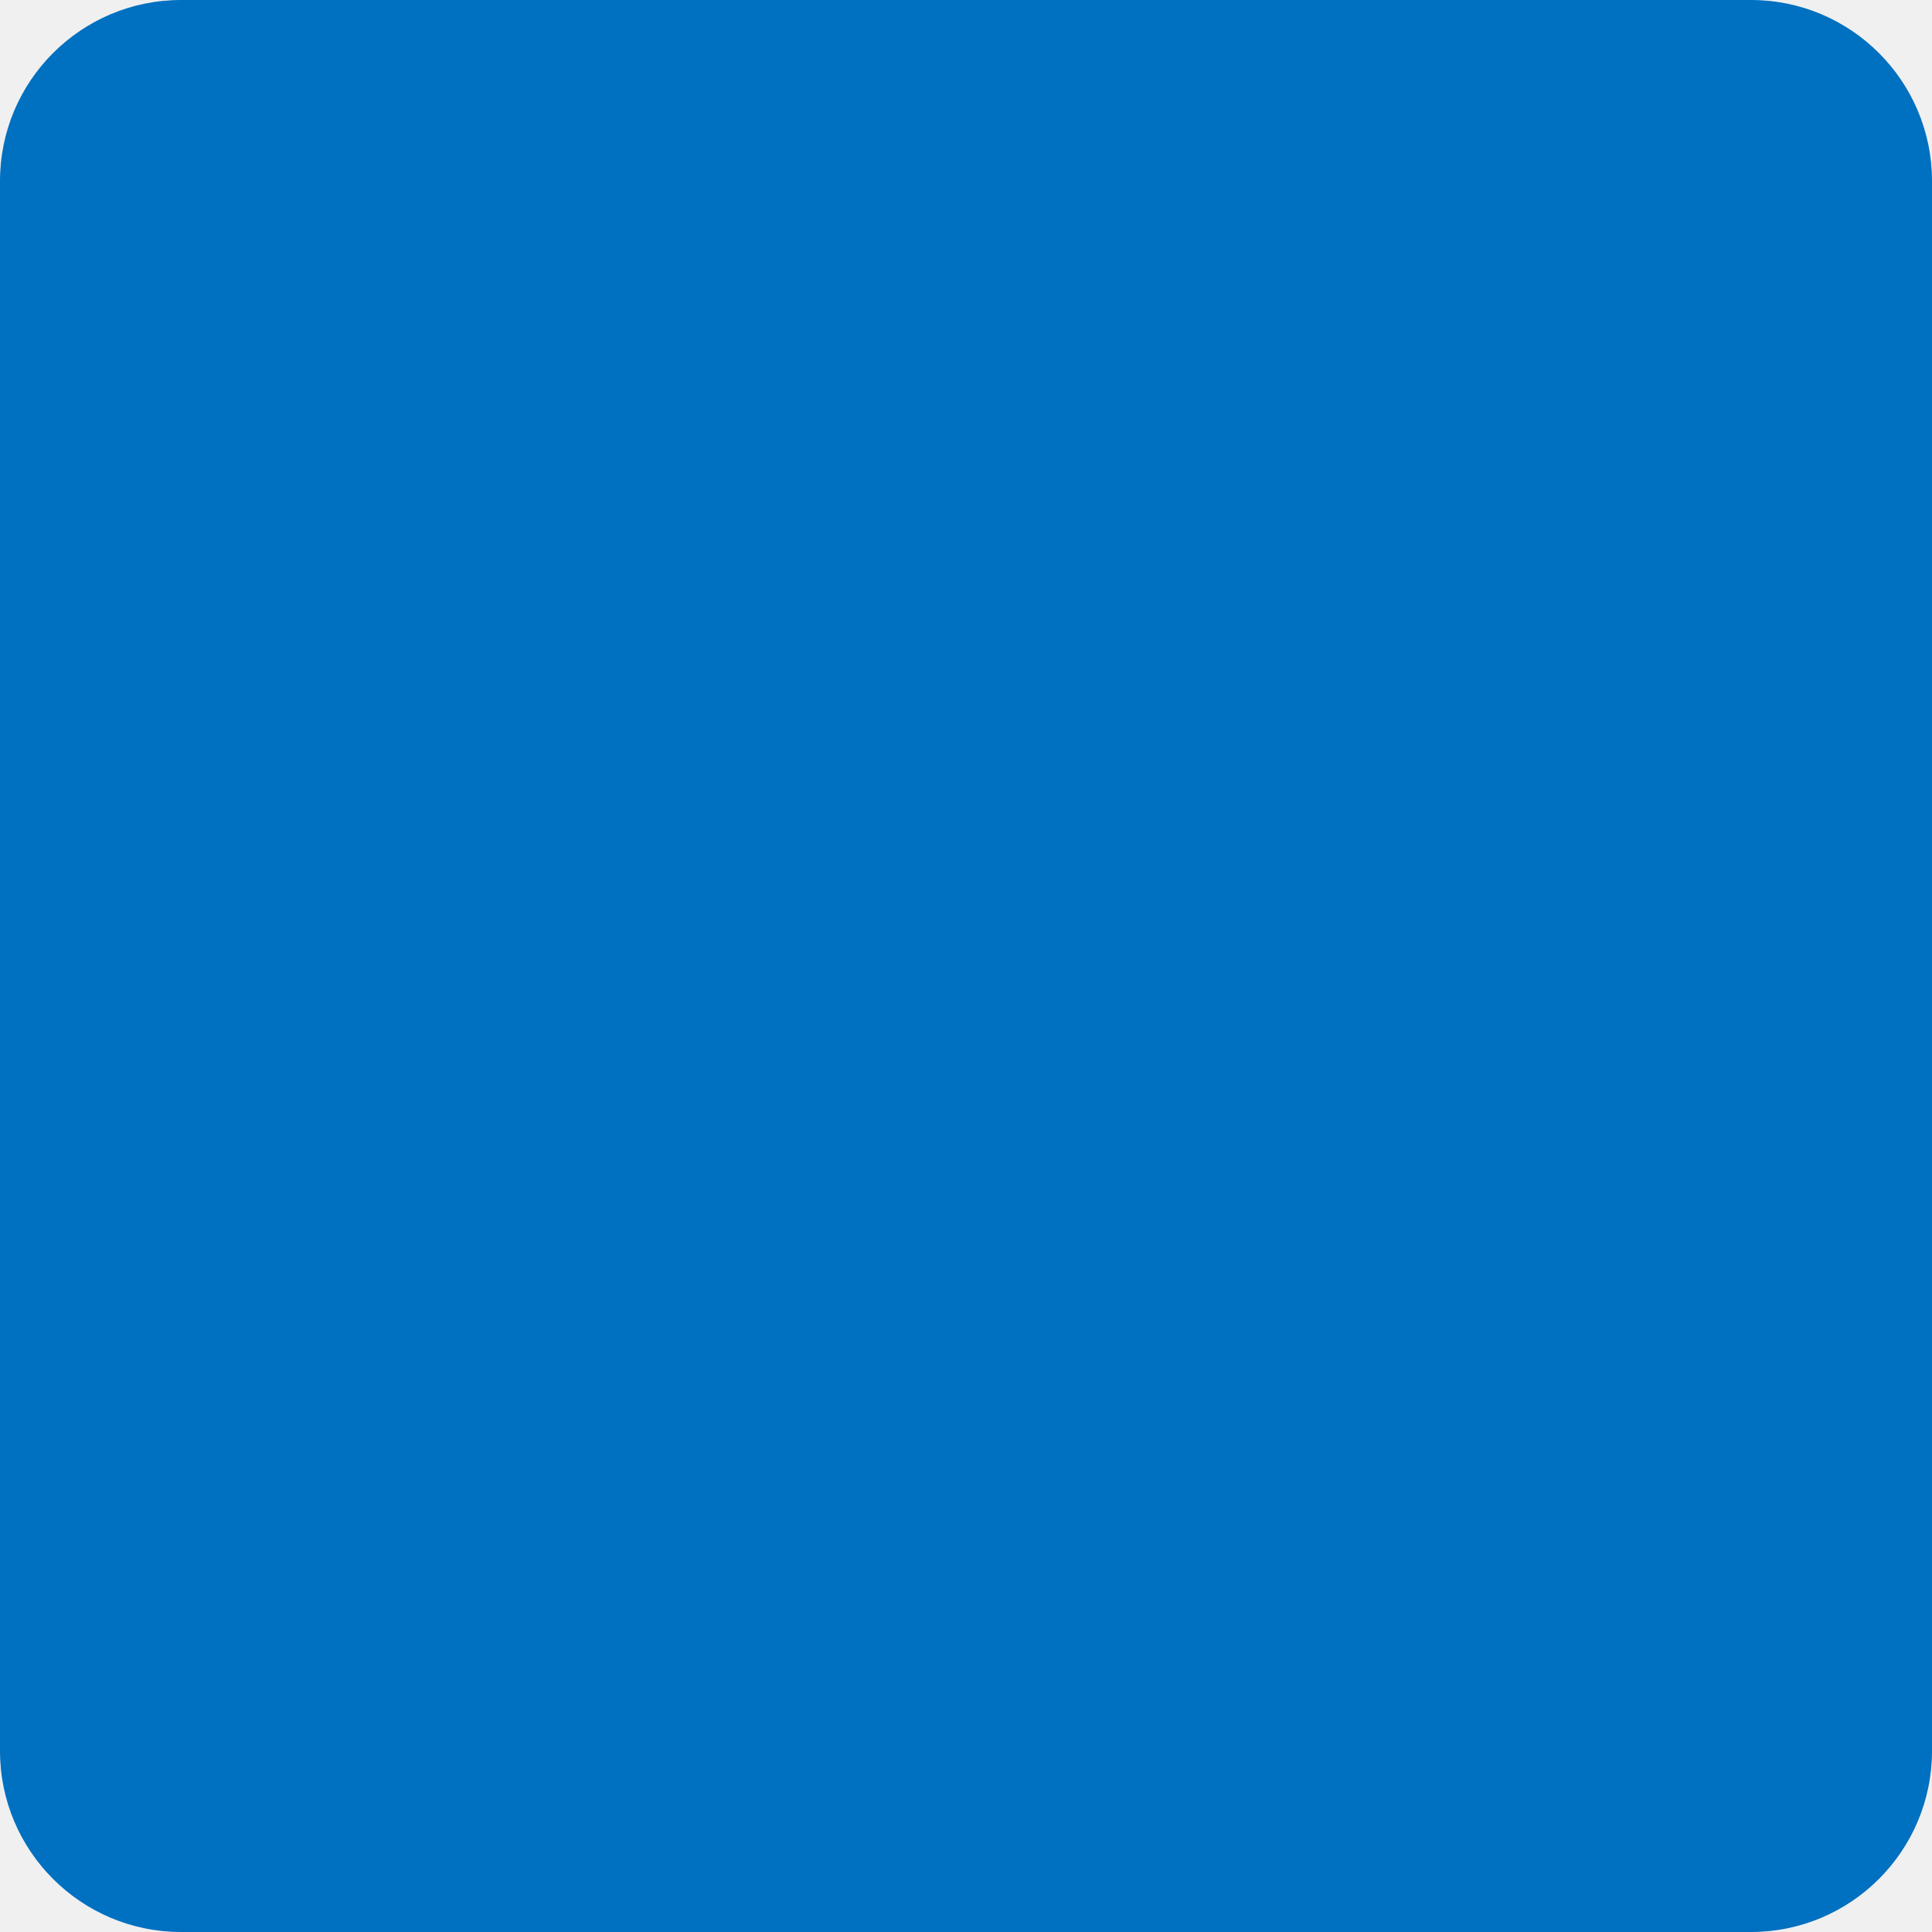
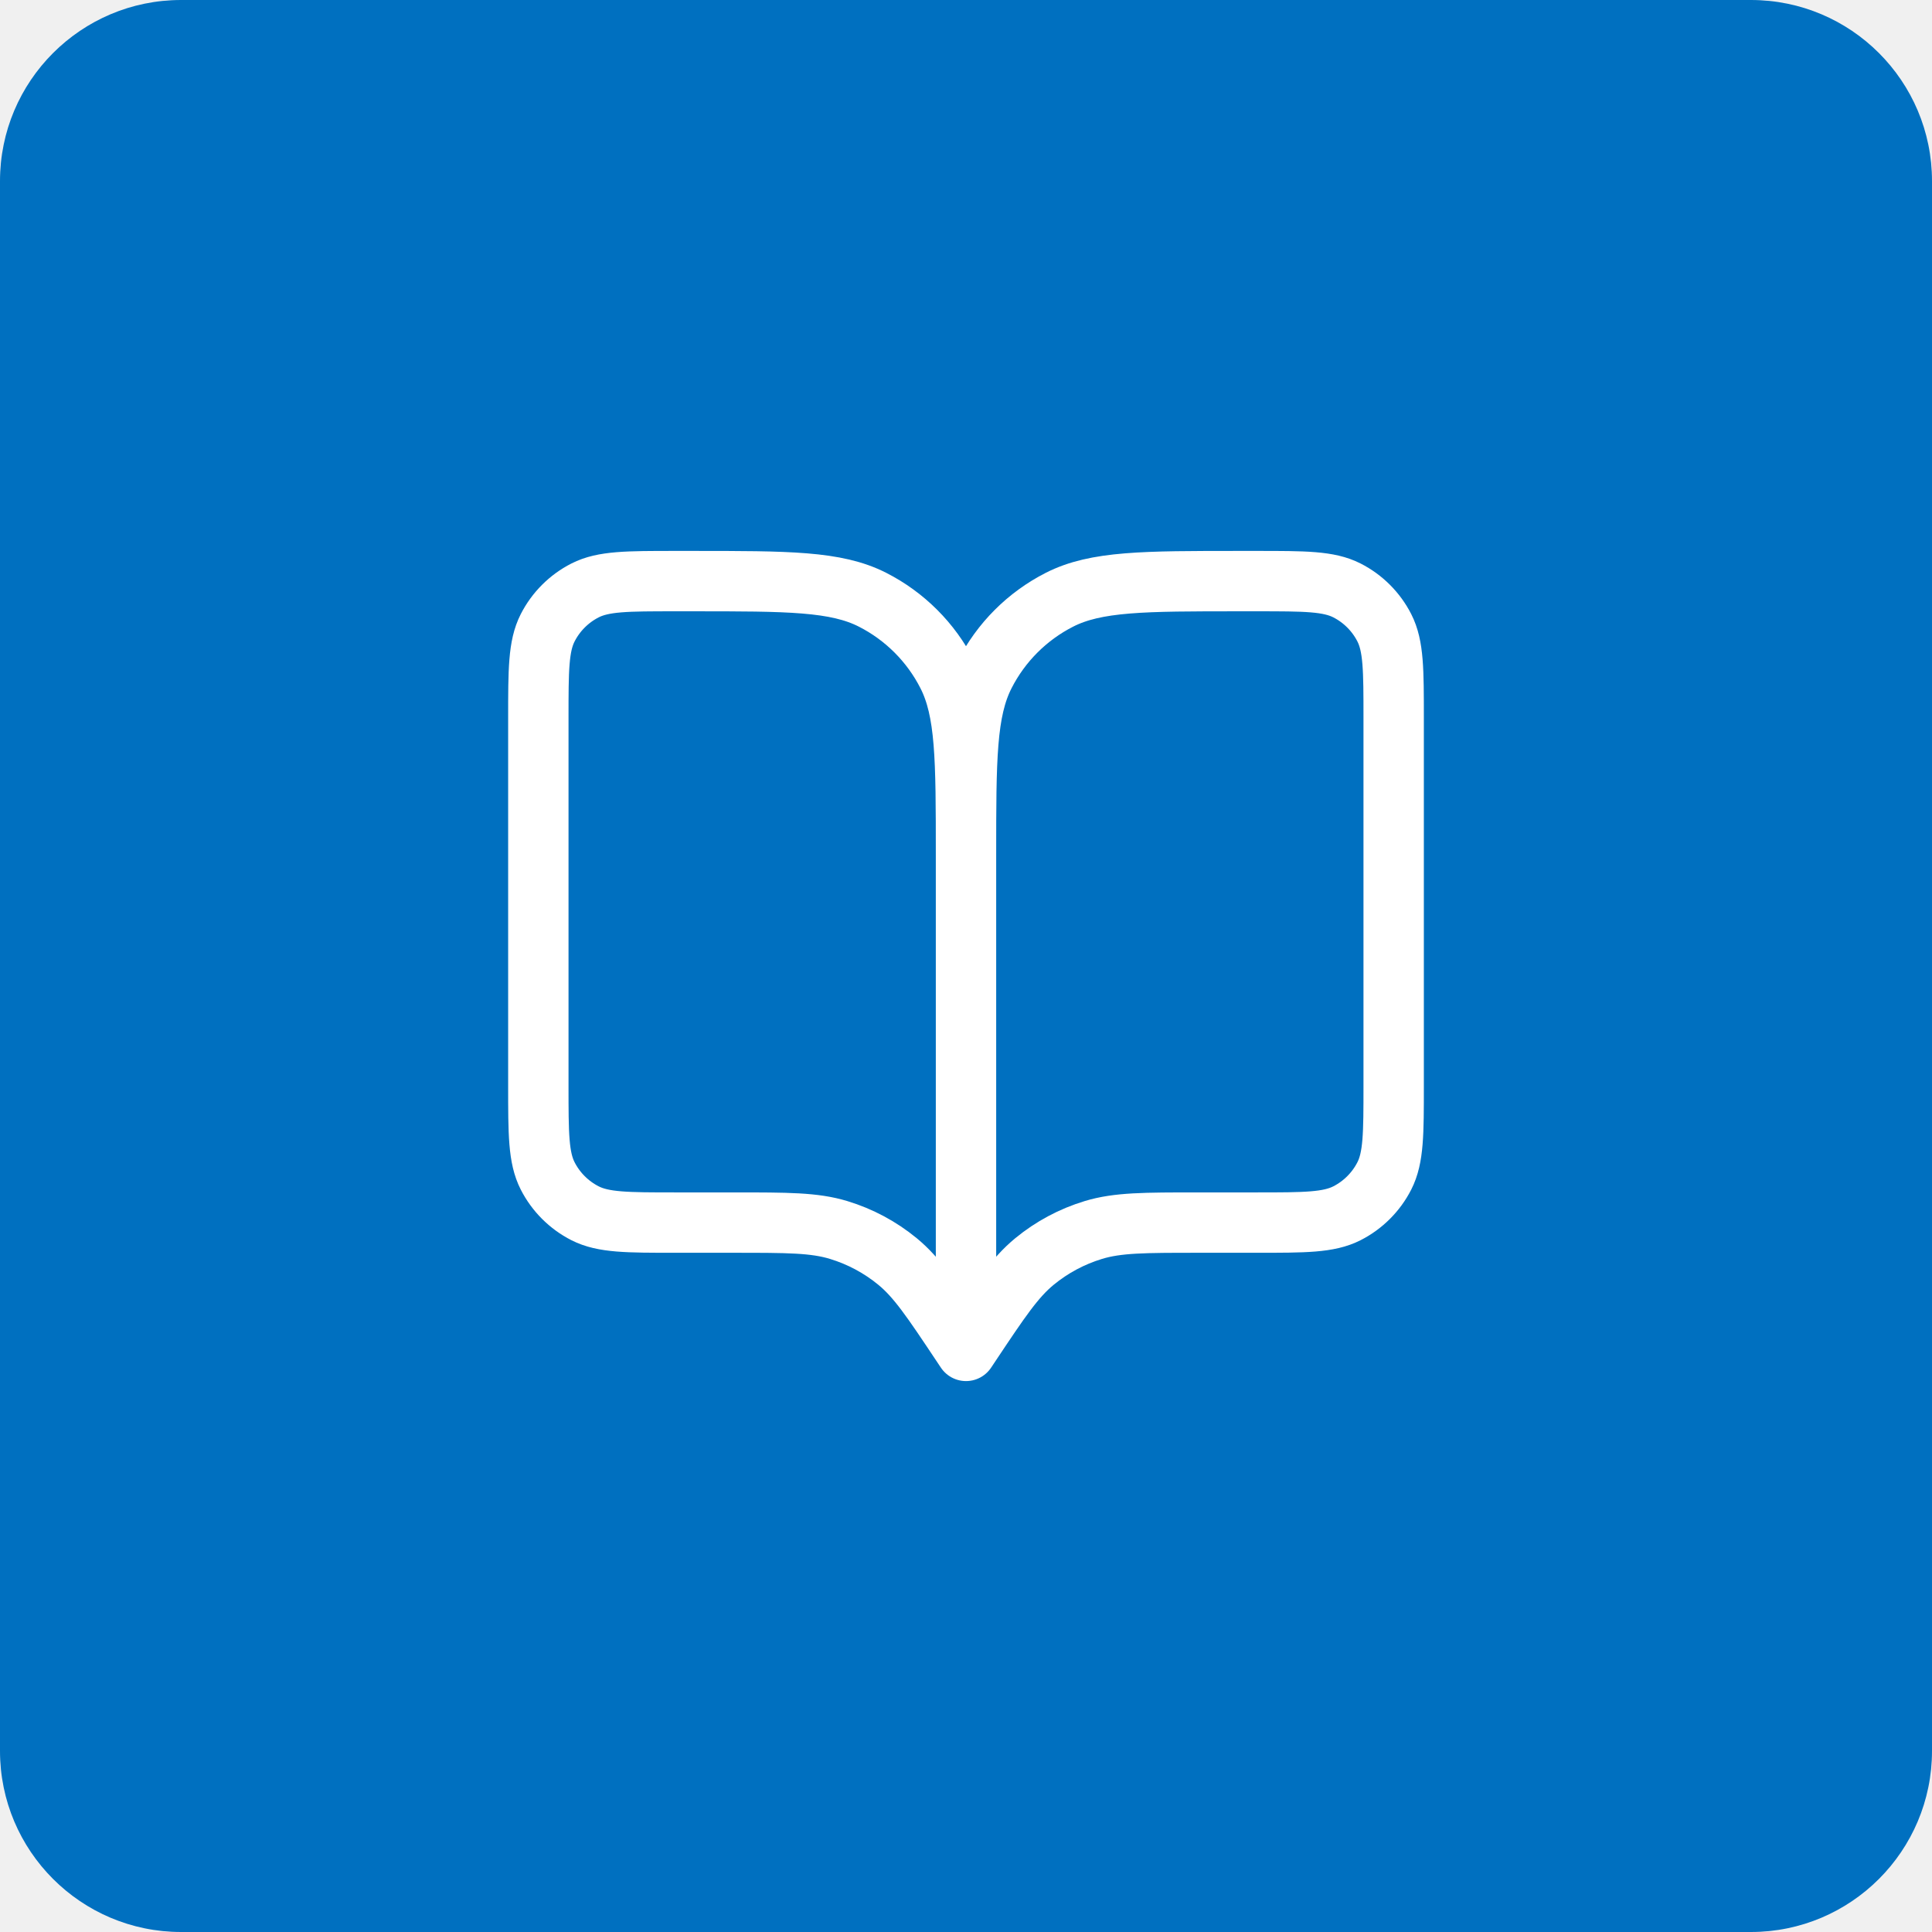
<svg xmlns="http://www.w3.org/2000/svg" width="64" height="64" viewBox="0 0 64 64" fill="none">
-   <g id="Frame 18">
-     <rect id="Rectangle 19" width="64" height="64" rx="6" fill="#0070C0" />
-   </g>
+   <rect width="64" height="64" rx="6" fill="#0070C0" />
+   <path d="M32 44.75L31.858 44.537C30.874 43.061 30.382 42.323 29.732 41.789C29.157 41.316 28.493 40.961 27.781 40.745C26.975 40.5 26.088 40.5 24.314 40.5H22.367C20.78 40.5 19.986 40.5 19.38 40.191C18.847 39.919 18.414 39.486 18.142 38.953C17.833 38.347 17.833 37.553 17.833 35.967V23.783C17.833 22.197 17.833 21.403 18.142 20.797C18.414 20.264 18.847 19.831 19.38 19.559C19.986 19.25 20.78 19.25 22.367 19.25H22.933C26.107 19.25 27.694 19.25 28.906 19.868C29.972 20.411 30.839 21.278 31.382 22.344C32 23.556 32 25.143 32 28.317M32 44.75V28.317M32 44.75L32.142 44.537C33.126 43.061 33.618 42.323 34.268 41.789C34.843 41.316 35.507 40.961 36.219 40.745C37.025 40.5 37.912 40.5 39.686 40.5H41.633C43.22 40.5 44.014 40.5 44.62 40.191C45.153 39.919 45.586 39.486 45.858 38.953C46.167 38.347 46.167 37.553 46.167 35.967V23.783C46.167 22.197 46.167 21.403 45.858 20.797C45.586 20.264 45.153 19.831 44.62 19.559C44.014 19.25 43.22 19.25 41.633 19.25H41.067C37.893 19.25 36.306 19.25 35.094 19.868C34.028 20.411 33.161 21.278 32.618 22.344C32 23.556 32 25.143 32 28.317" stroke="white" stroke-width="2" stroke-linecap="round" stroke-linejoin="round" />
</svg>
